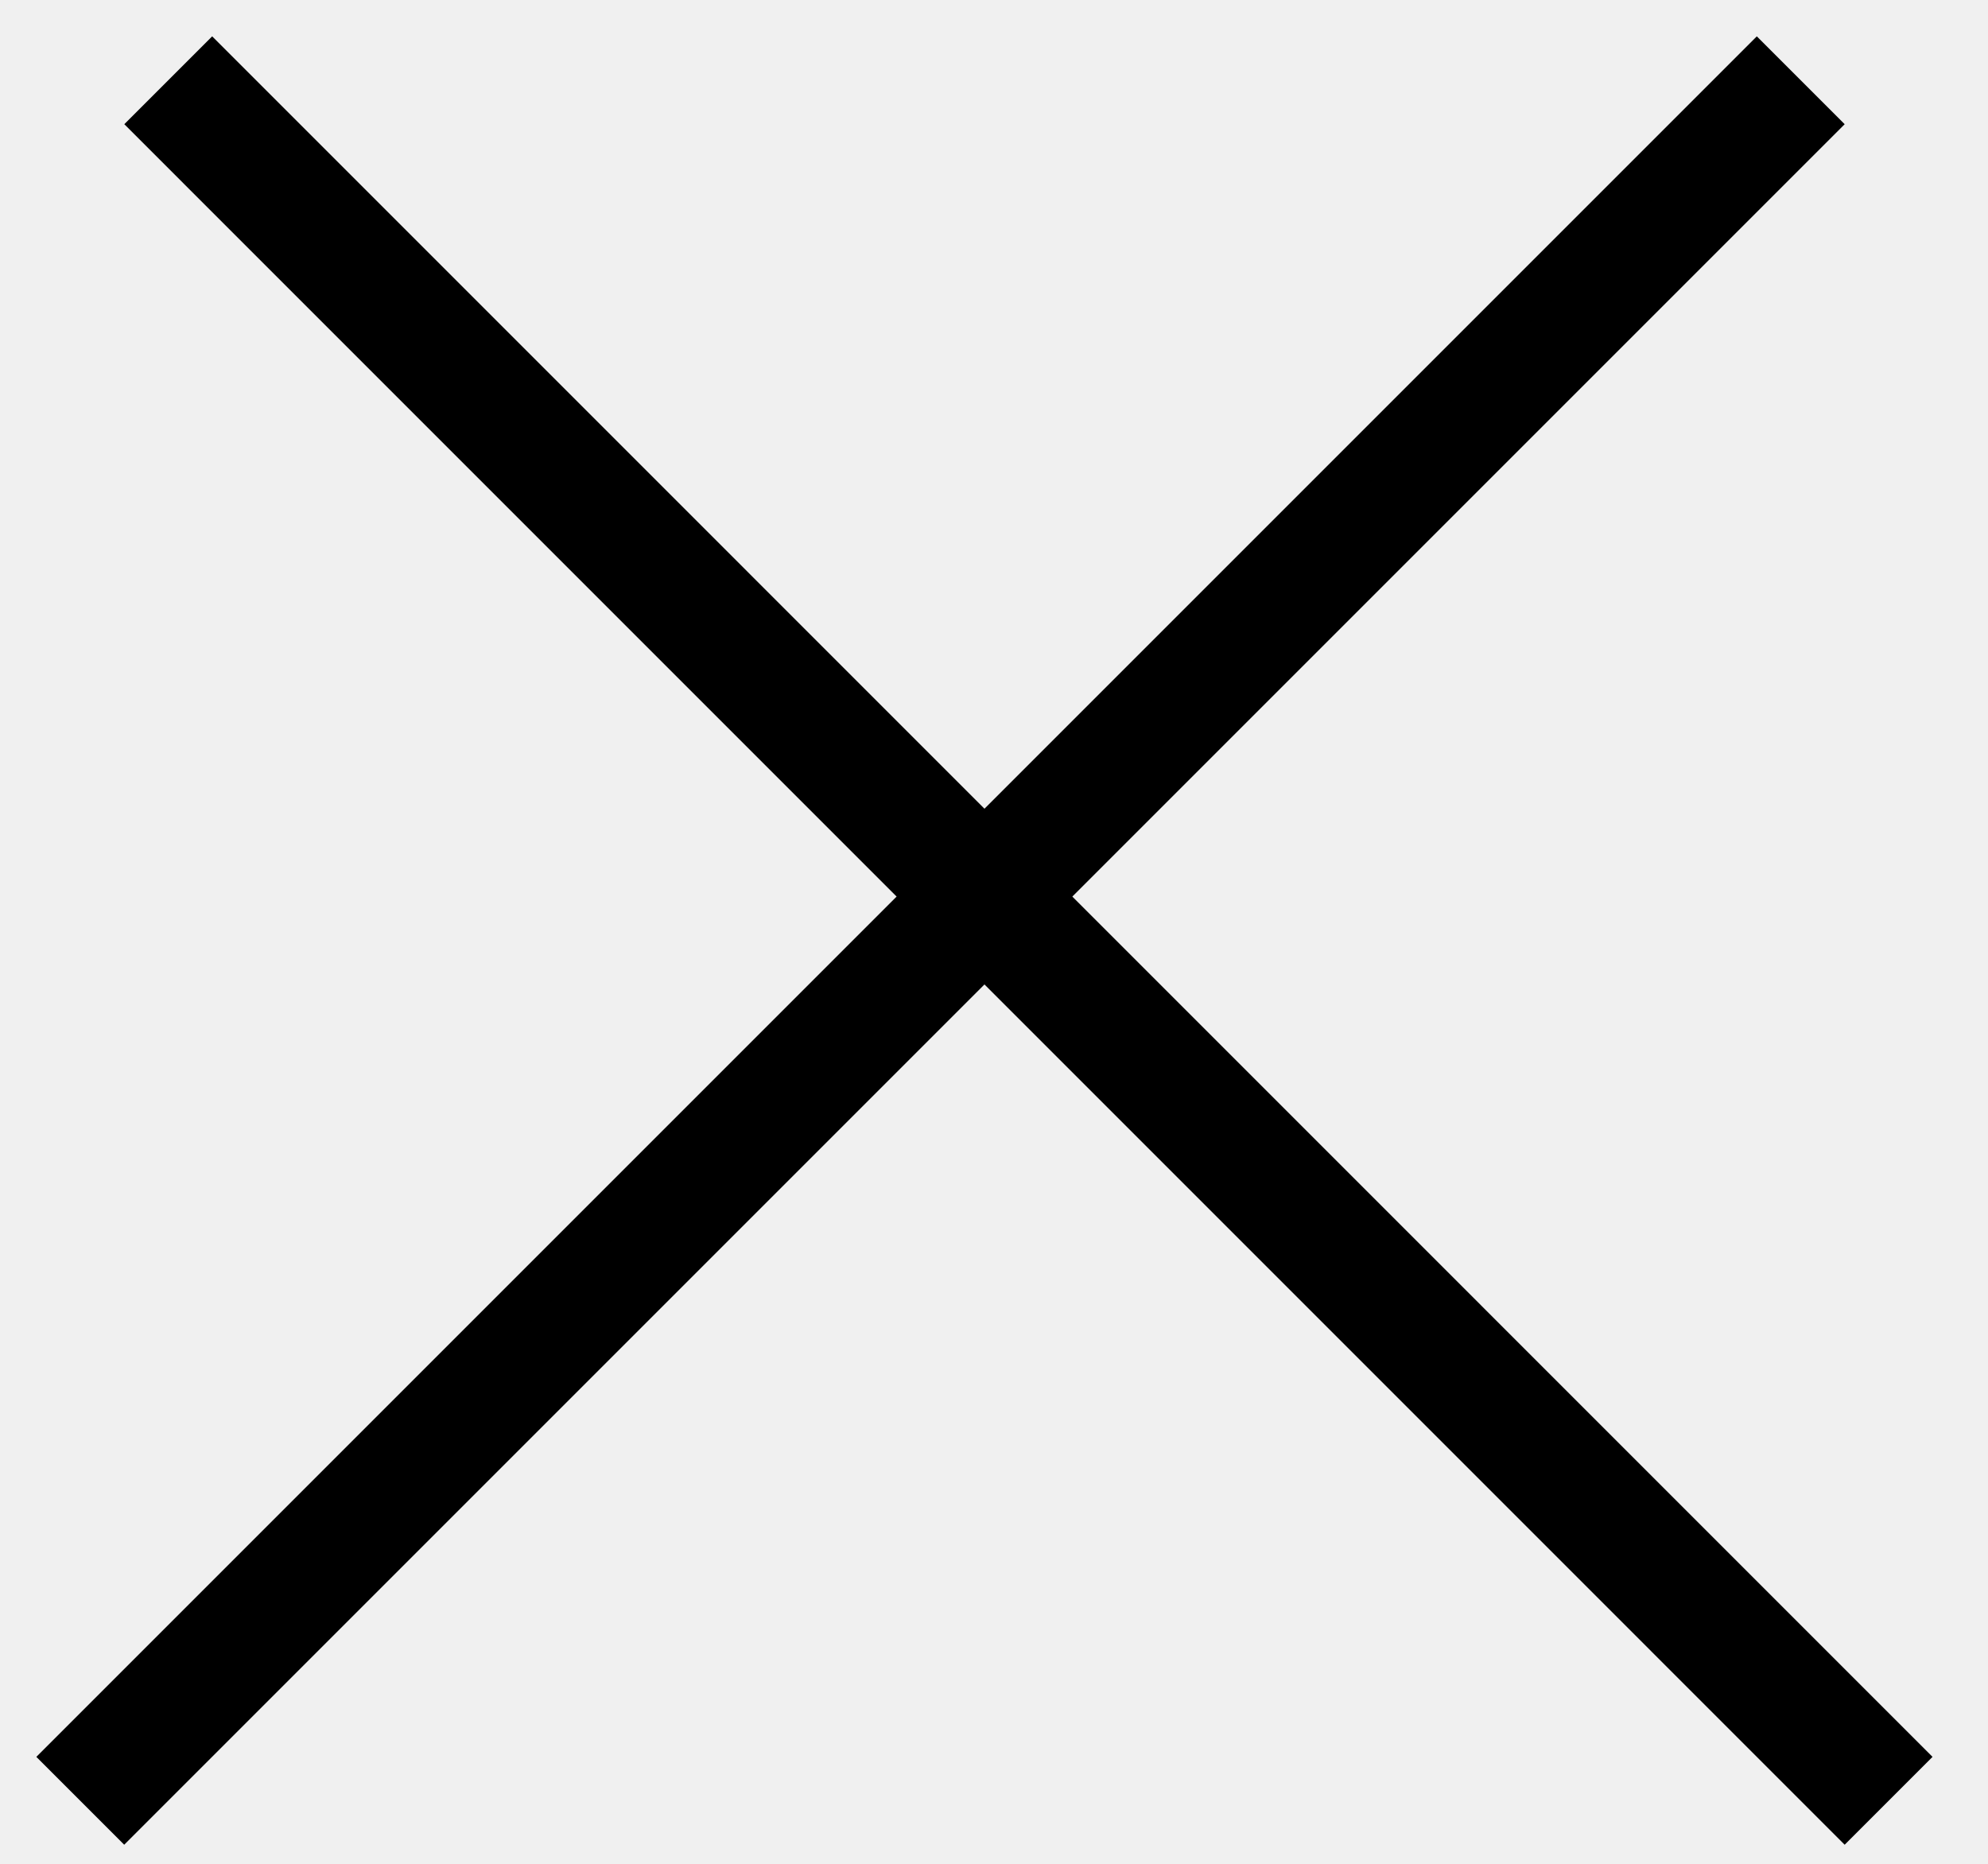
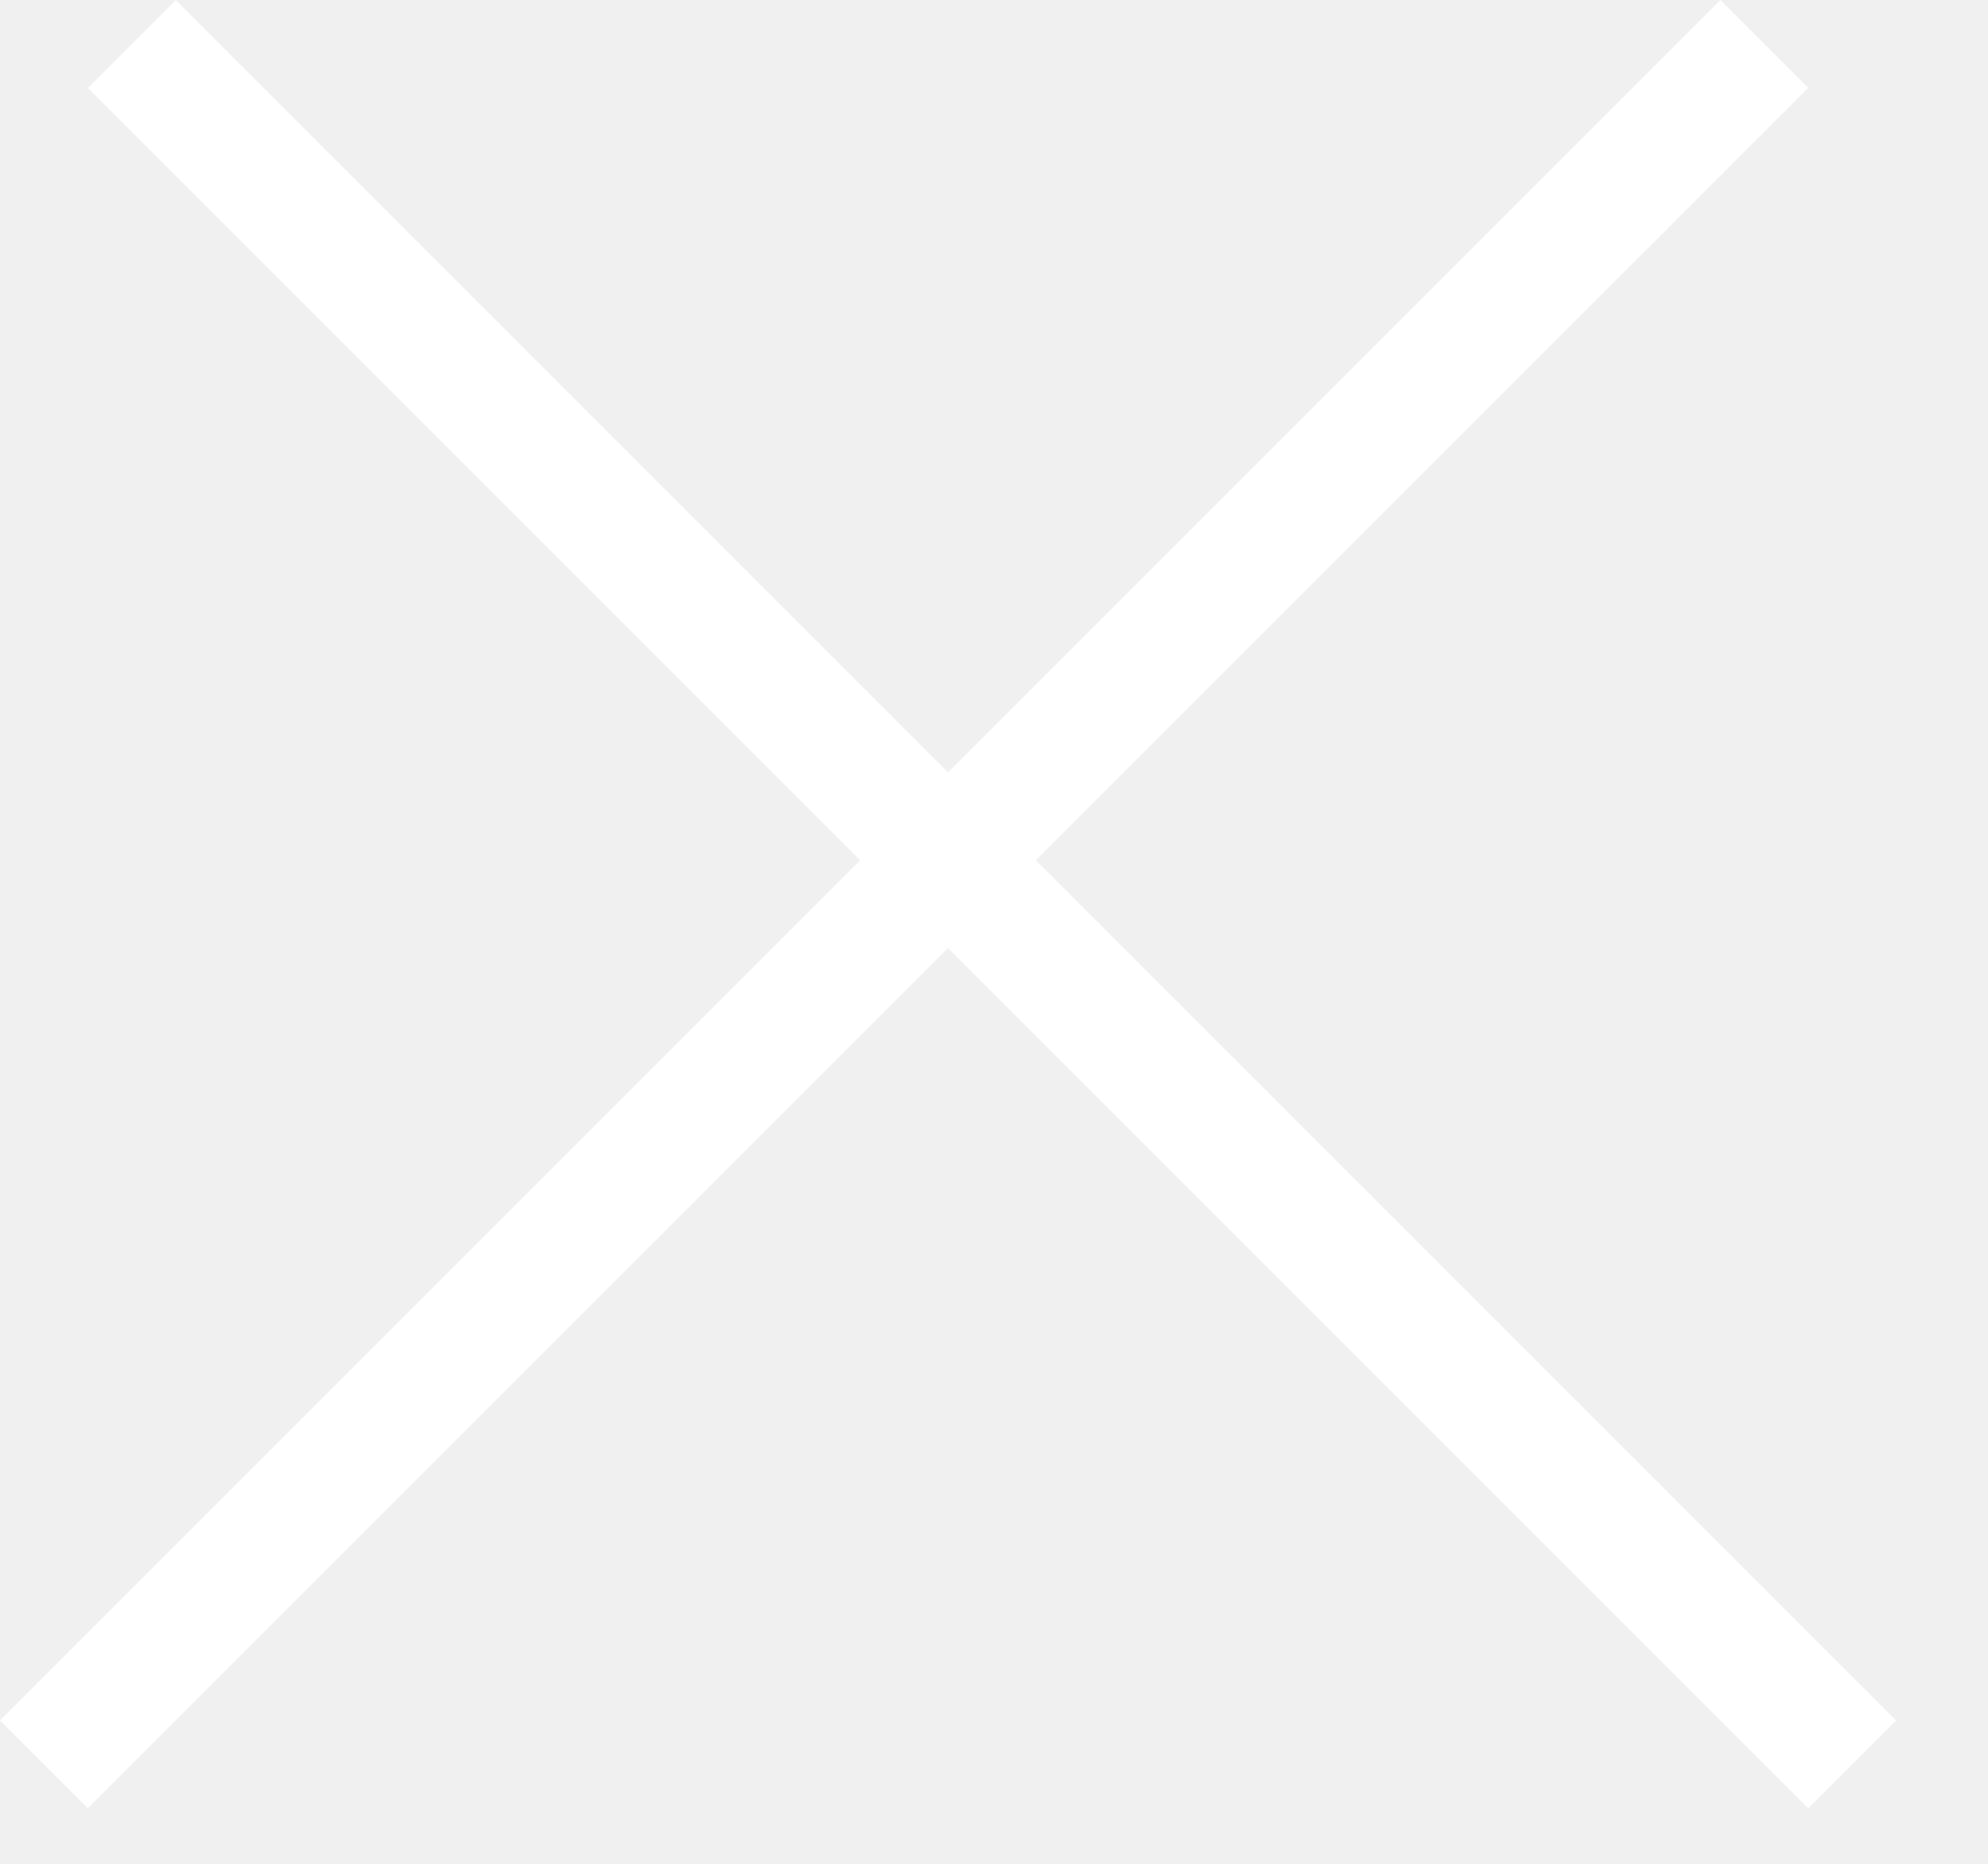
<svg xmlns="http://www.w3.org/2000/svg" width="16" height="15" viewBox="0 0 16 15" fill="none">
-   <line x1="1.354" y1="0.646" x2="15.2" y2="14.493" stroke="black" />
-   <line x1="0.646" y1="14.493" x2="14.493" y2="0.646" stroke="black" />
+   <line x1="1.061" y1="0.354" x2="14.907" y2="14.2" stroke="white" />
+   <line x1="0.353" y1="14.2" x2="14.2" y2="0.354" stroke="white" />
</svg>
